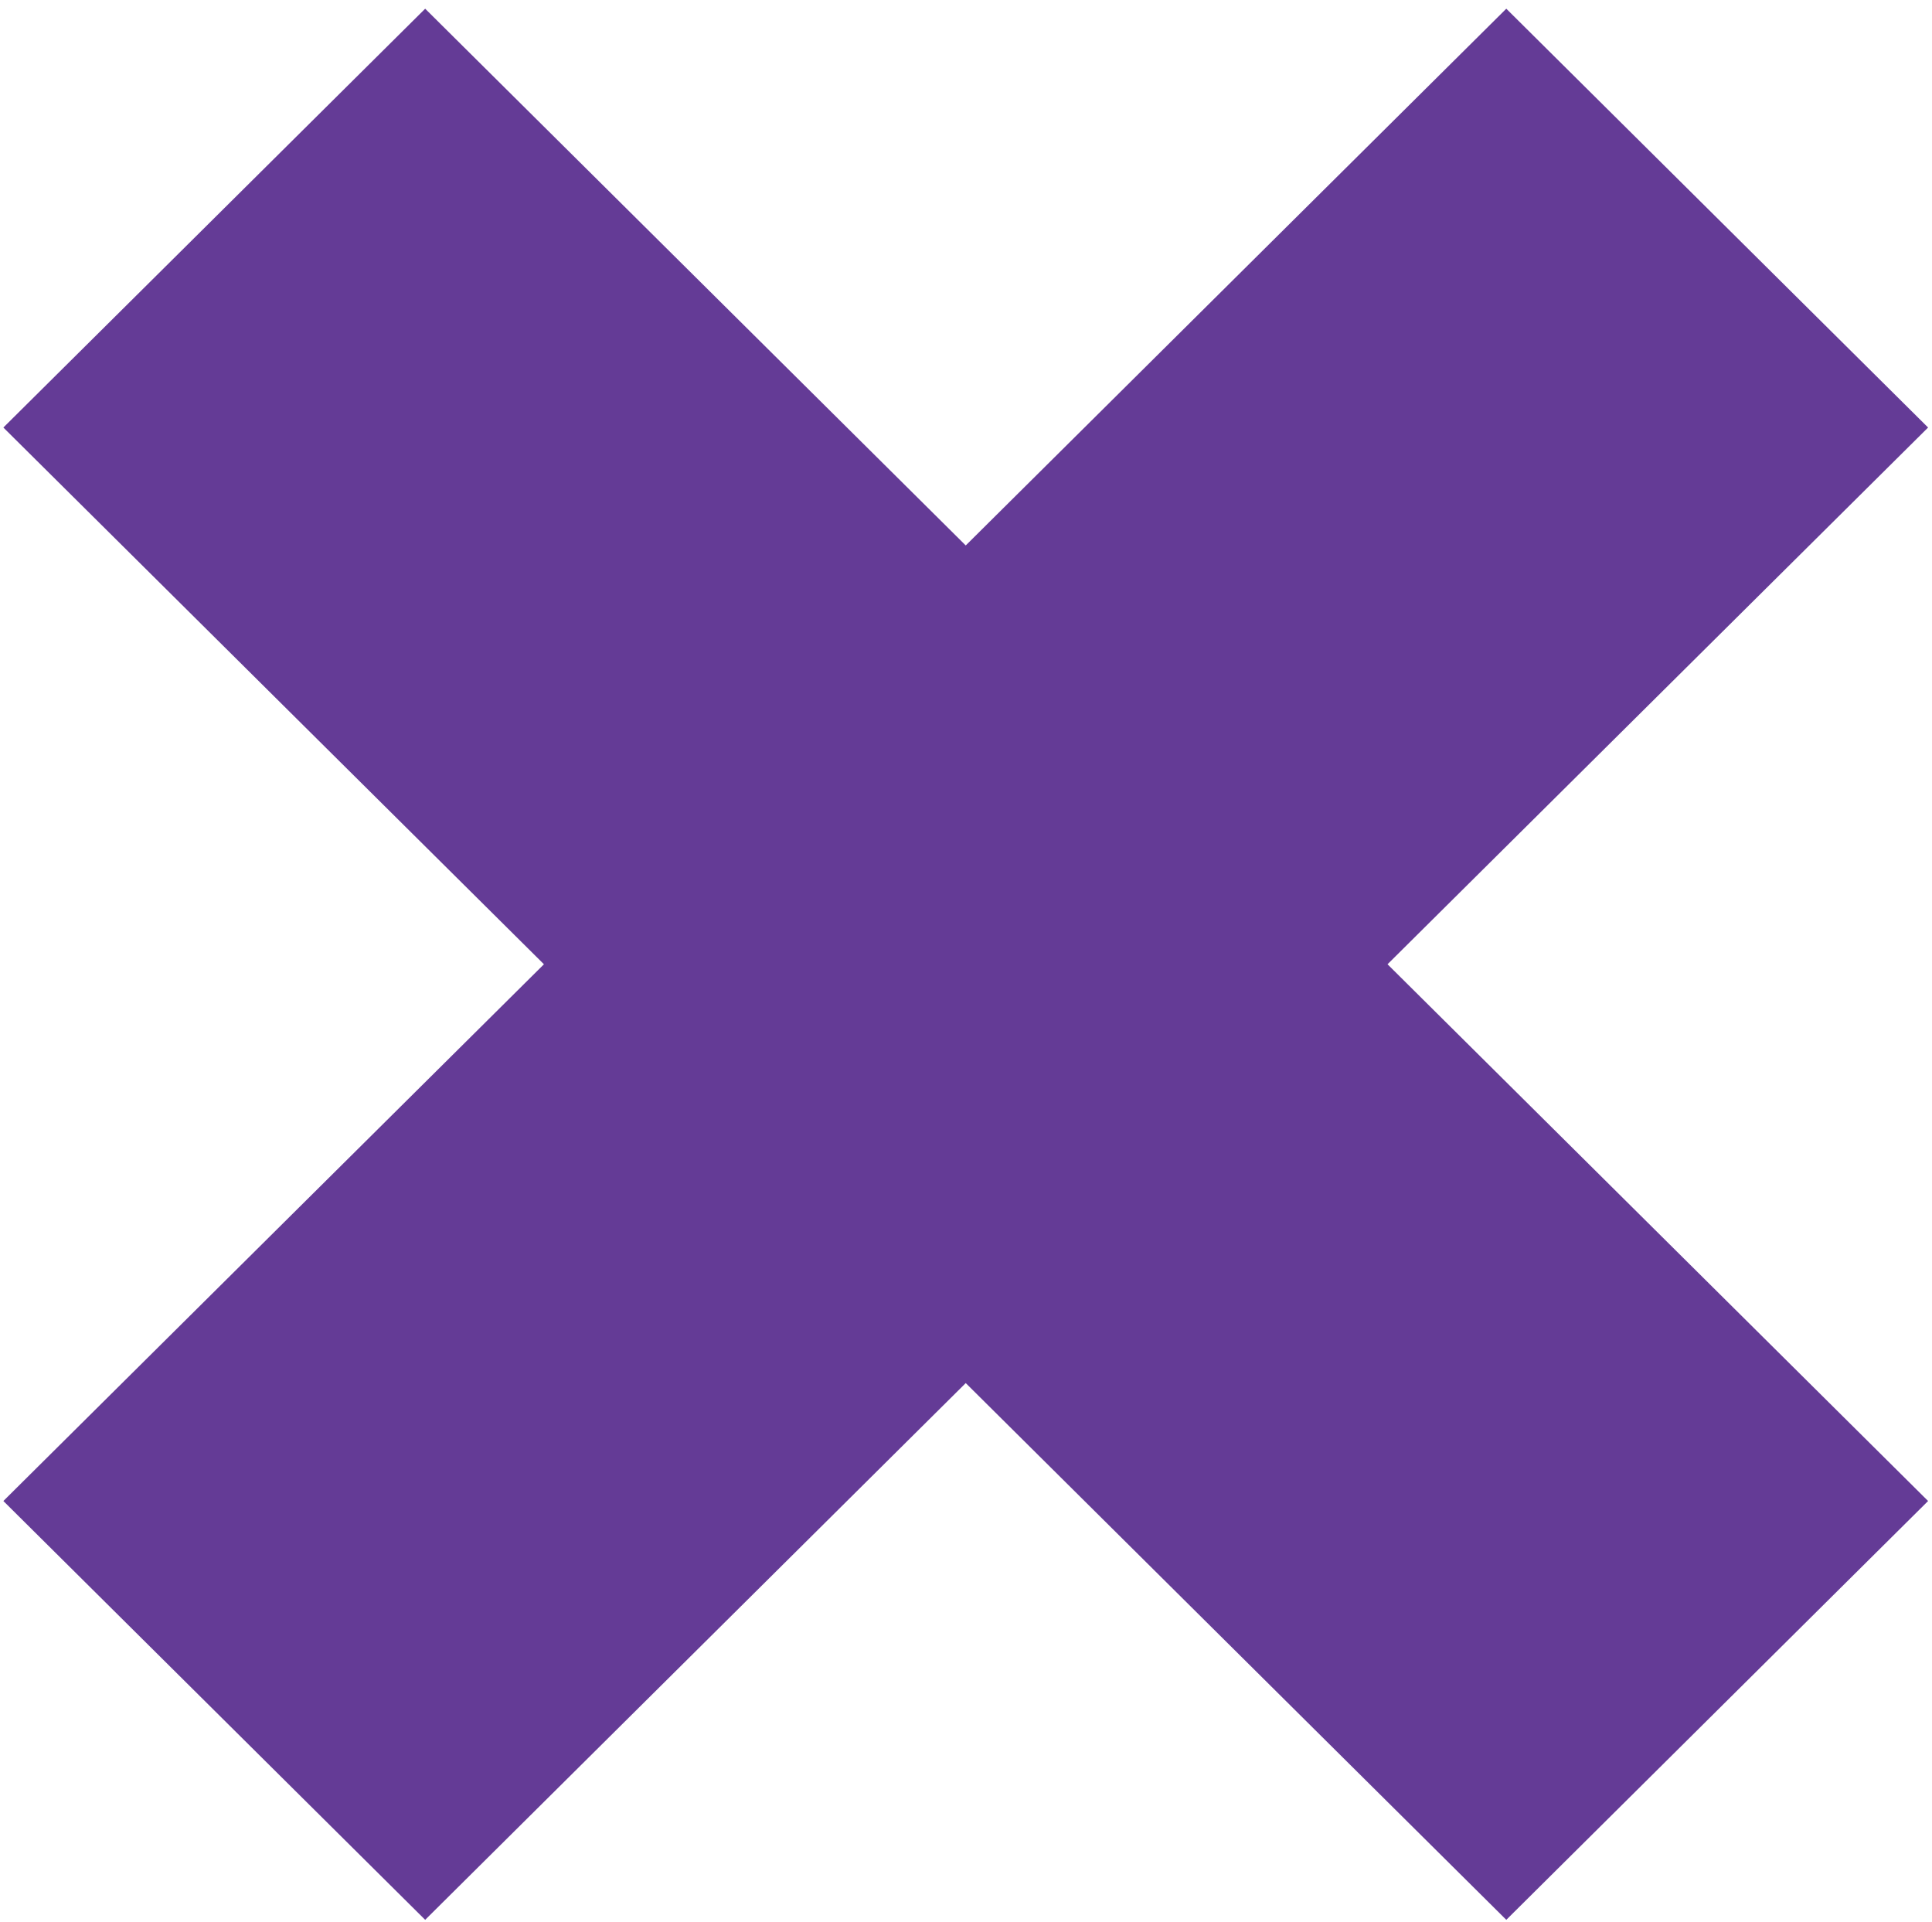
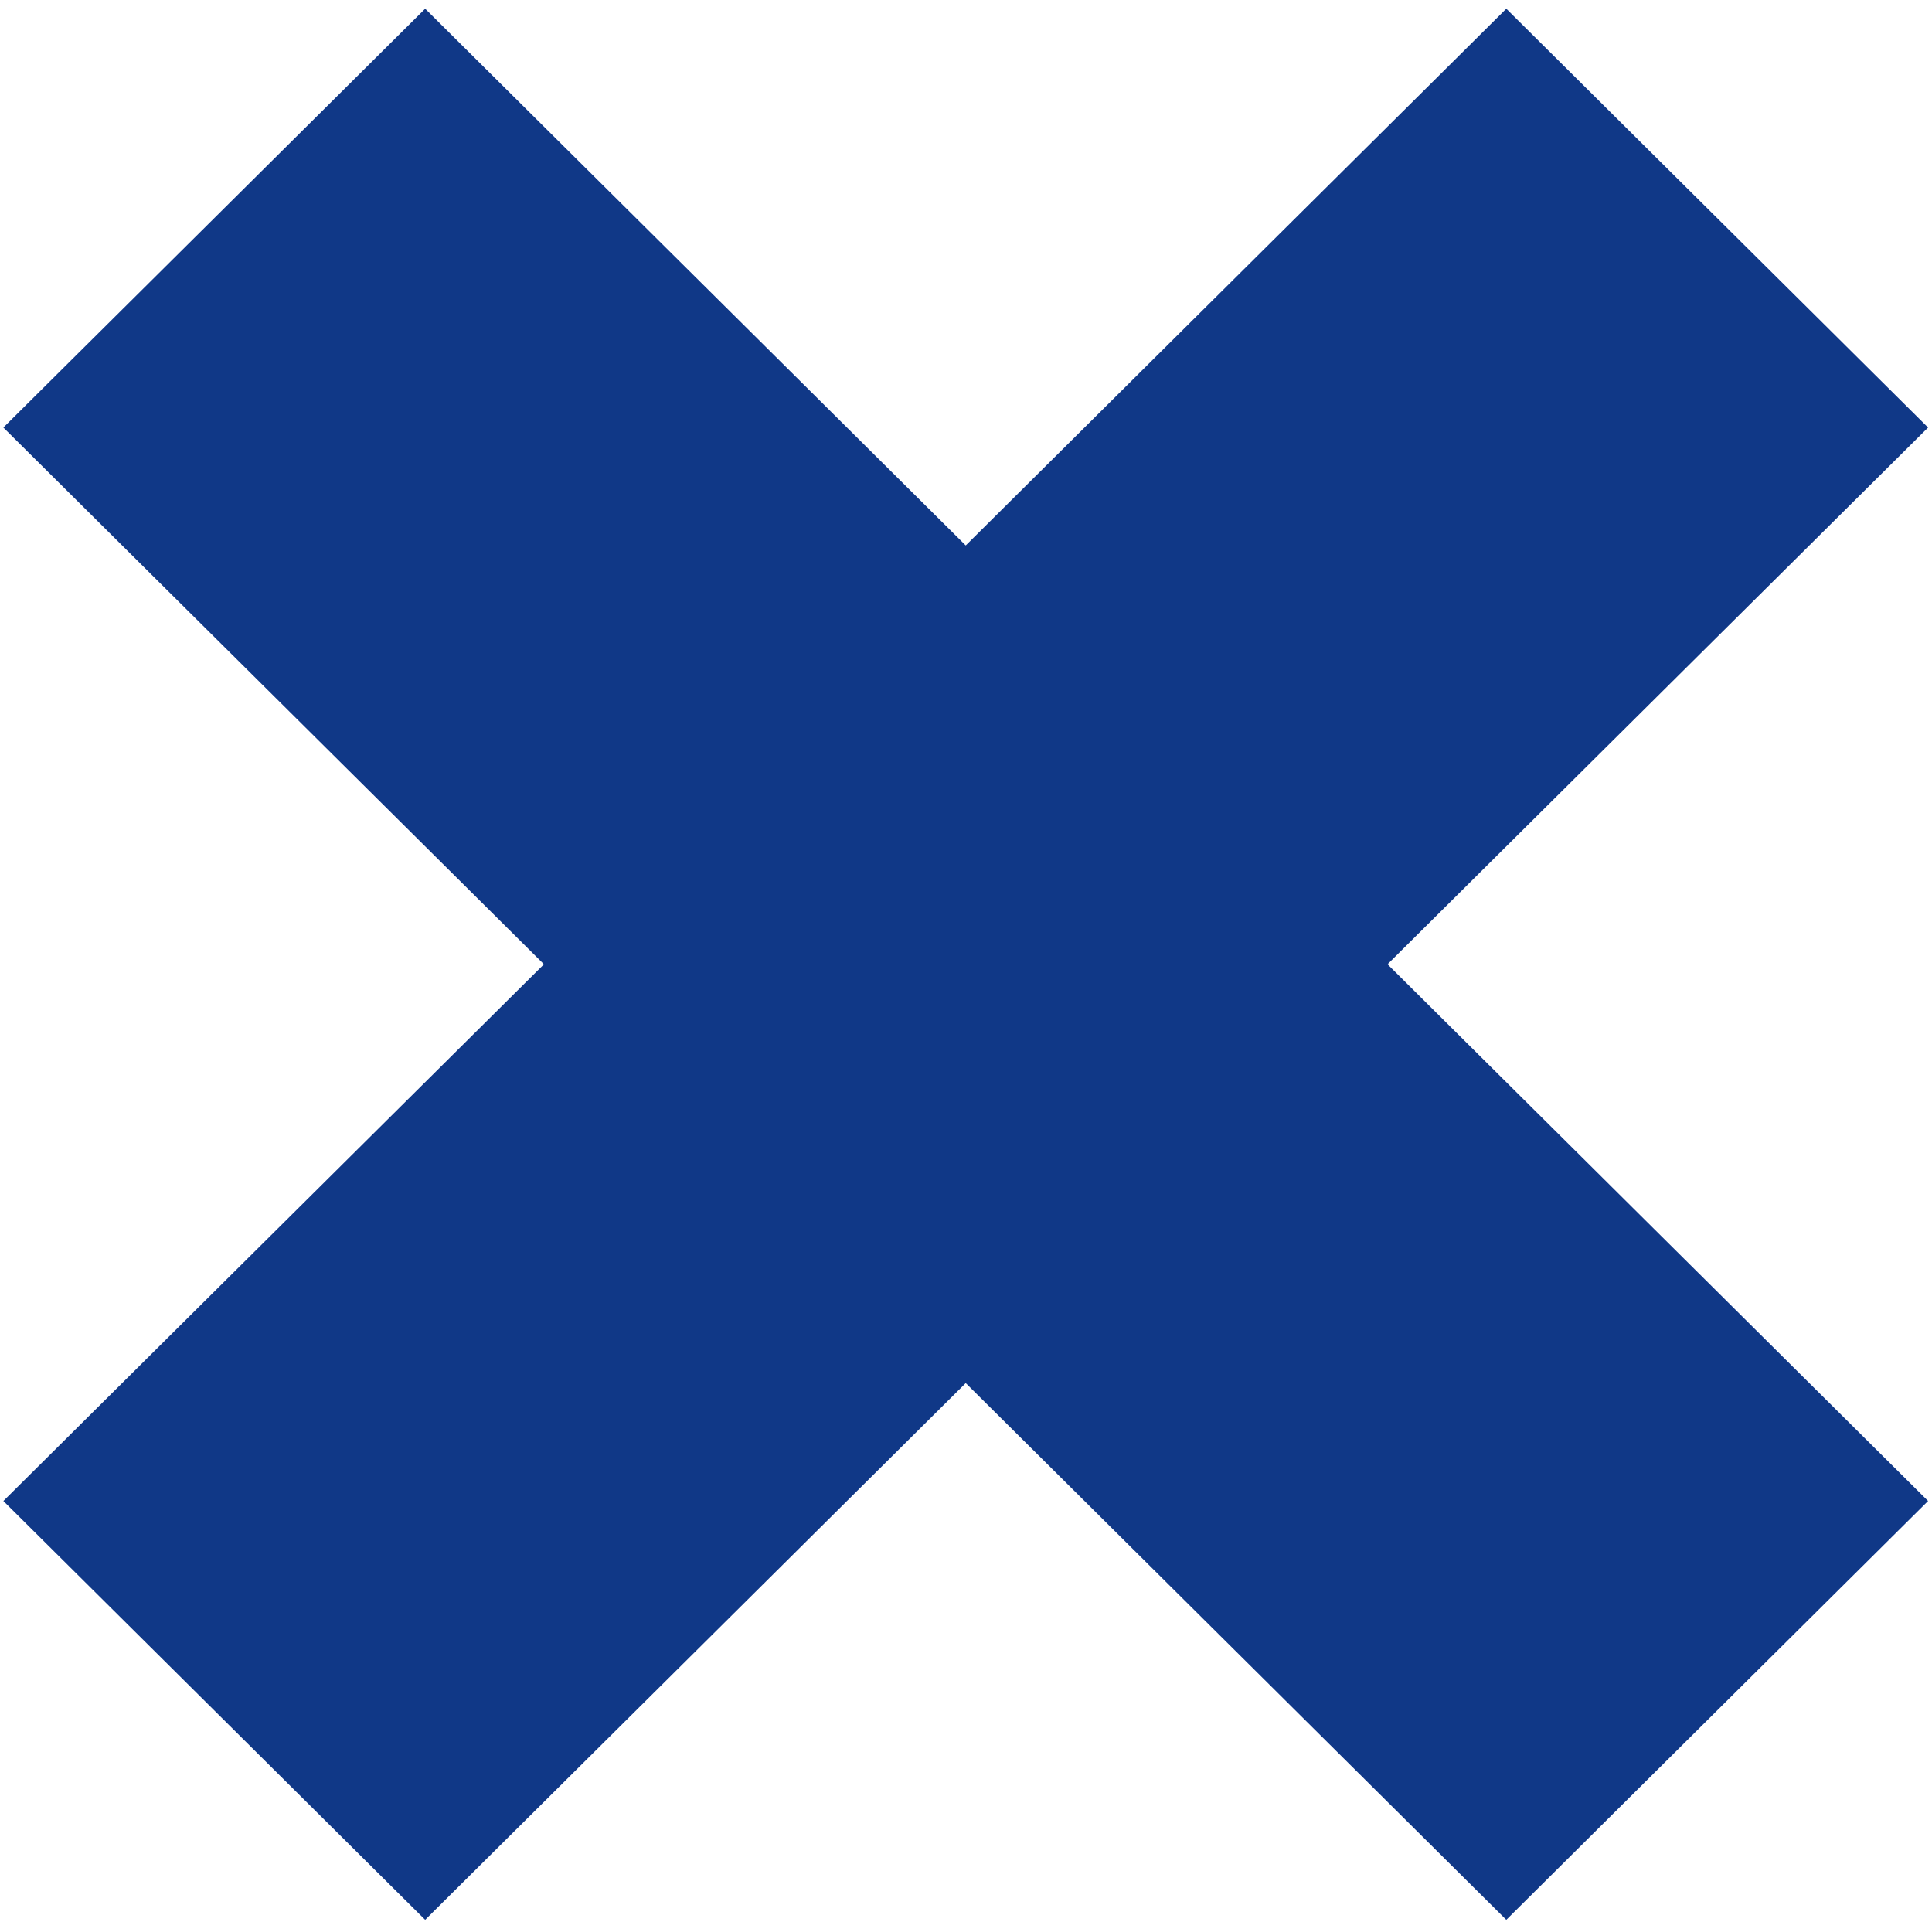
<svg xmlns="http://www.w3.org/2000/svg" width="191" height="190" viewBox="0 0 191 190" fill="none">
-   <path id="Vector" d="M190.614 42.265L148.914 0.861L95.474 53.922L42.033 0.861L0.333 42.265L53.774 95.326L0.333 148.388L42.033 189.792L95.474 136.731L148.914 189.792L190.614 148.388L137.173 95.326L190.614 42.265Z" fill="#643B96" />
+   <path id="Vector" d="M190.614 42.265L148.914 0.861L95.474 53.922L42.033 0.861L0.333 42.265L53.774 95.326L0.333 148.388L42.033 189.792L95.474 136.731L148.914 189.792L190.614 148.388L137.173 95.326L190.614 42.265Z" fill="#103887" />
</svg>
